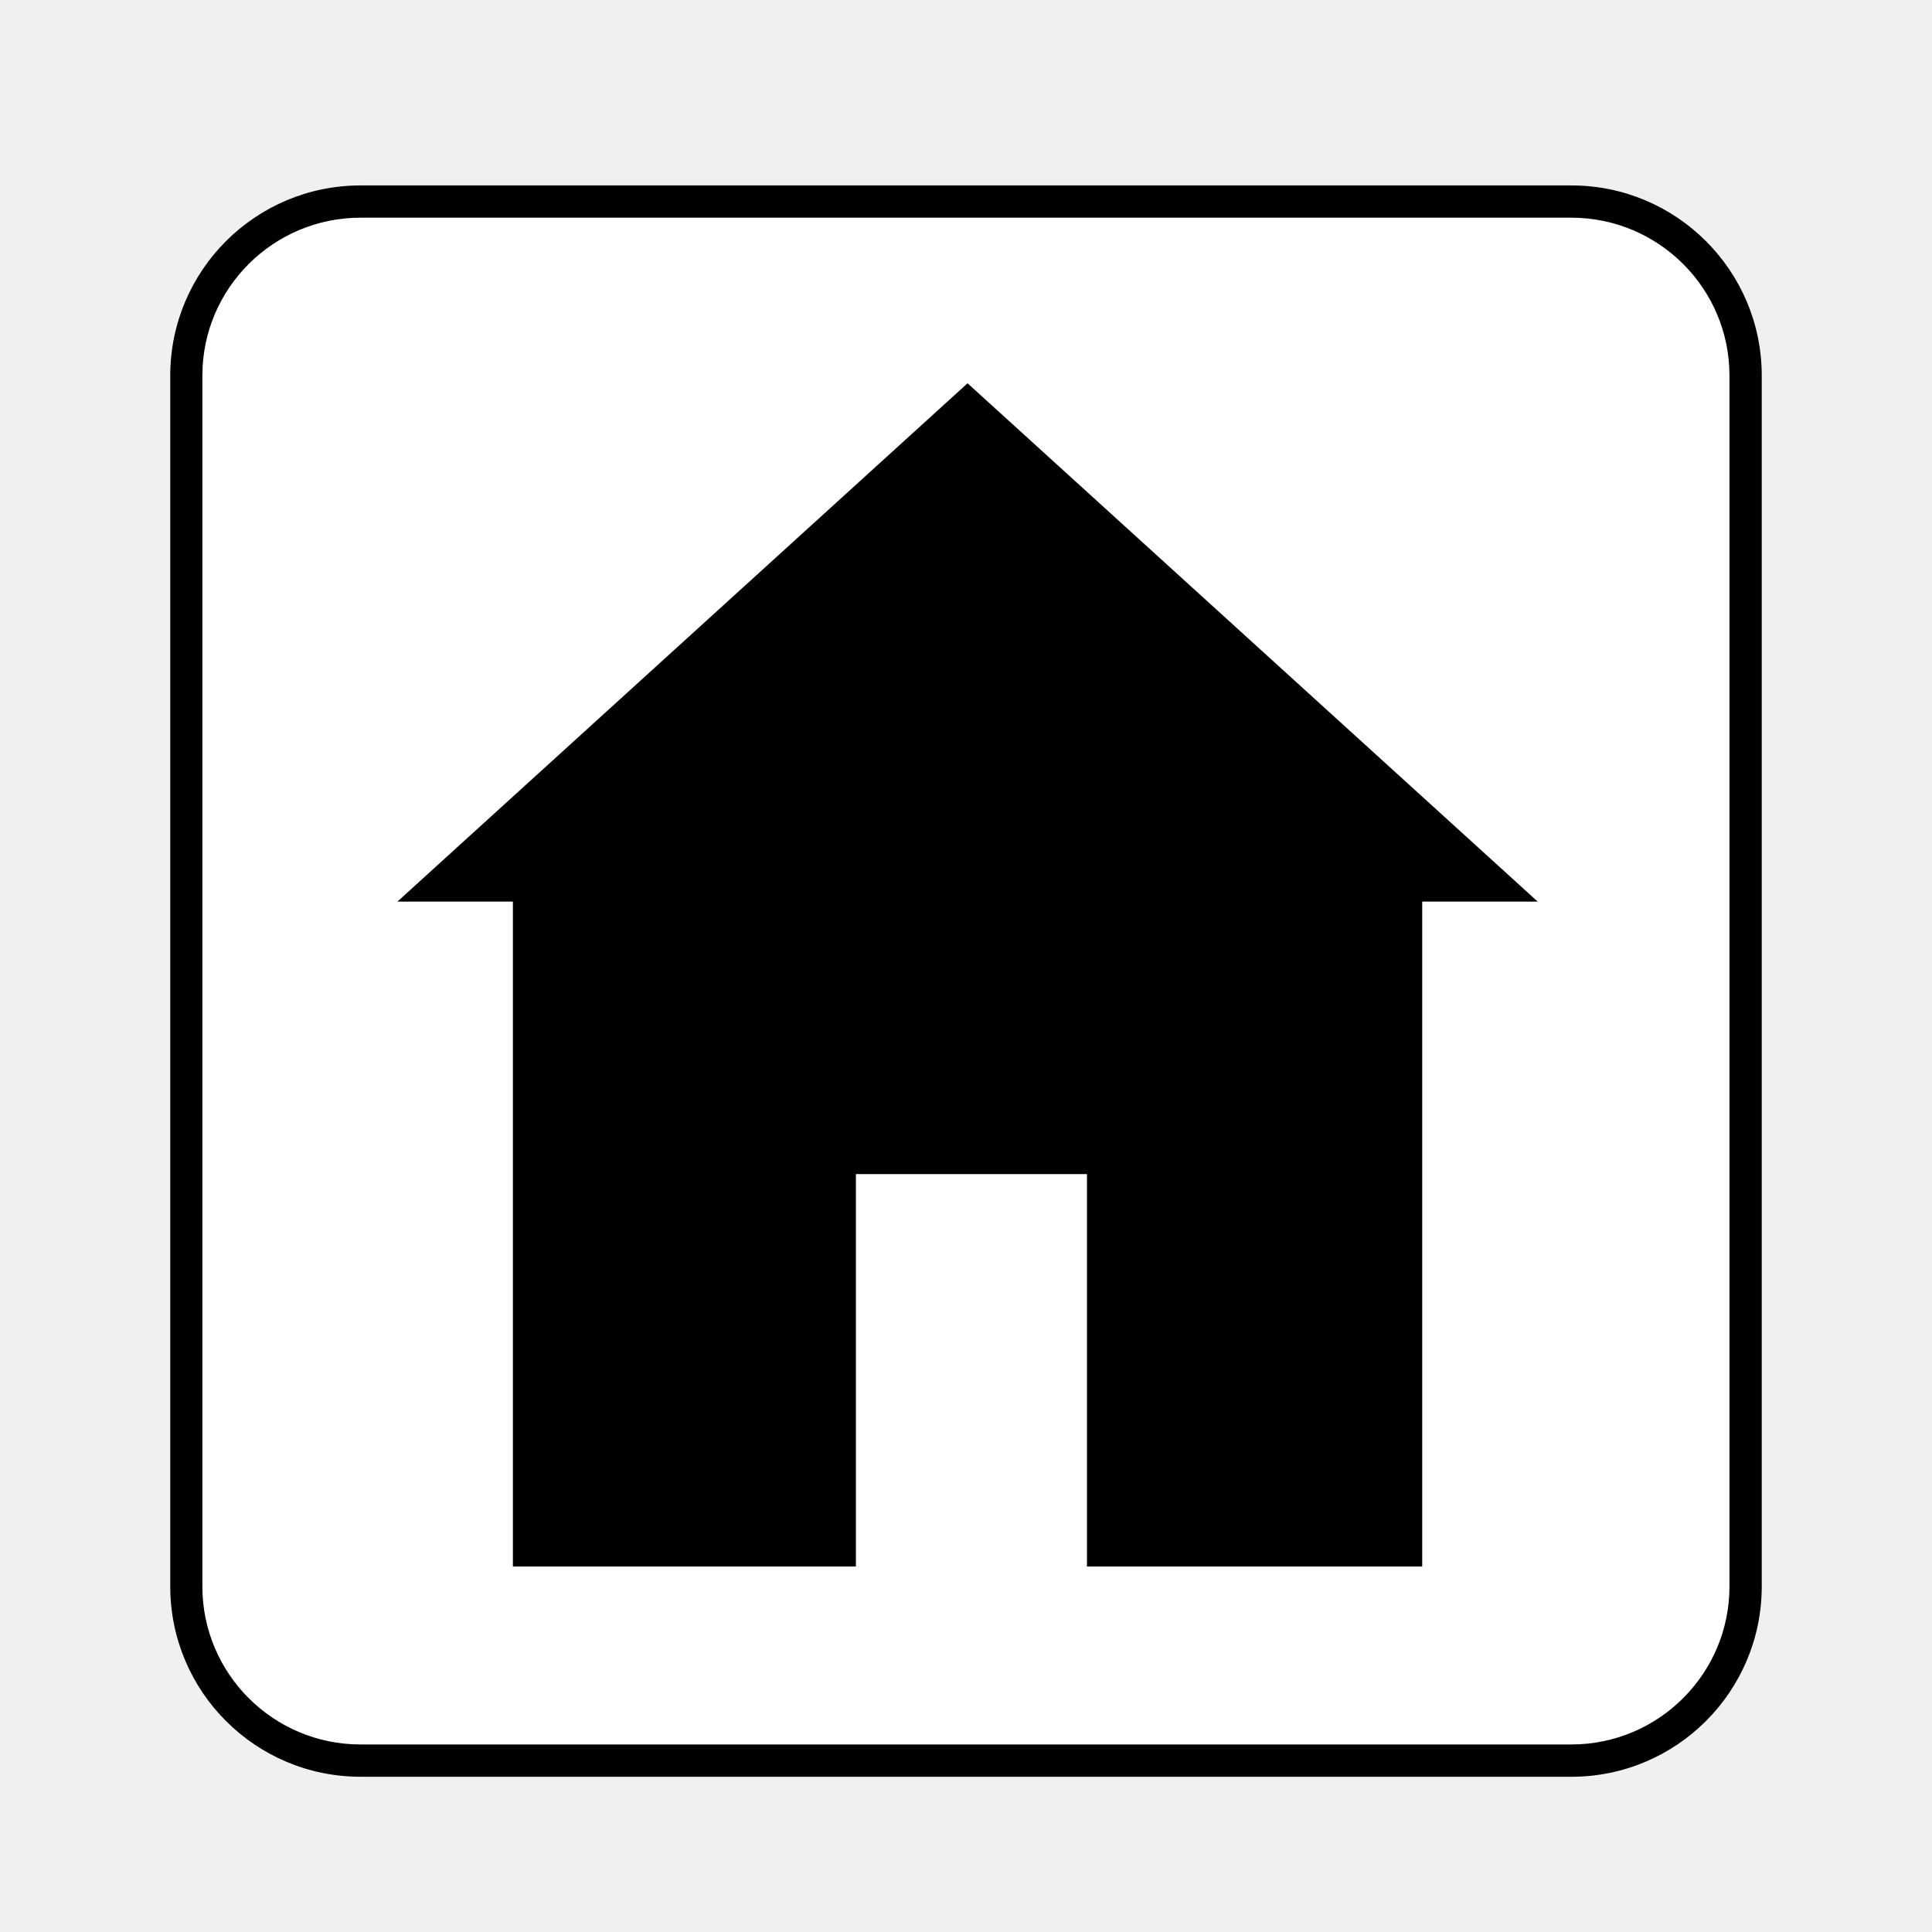
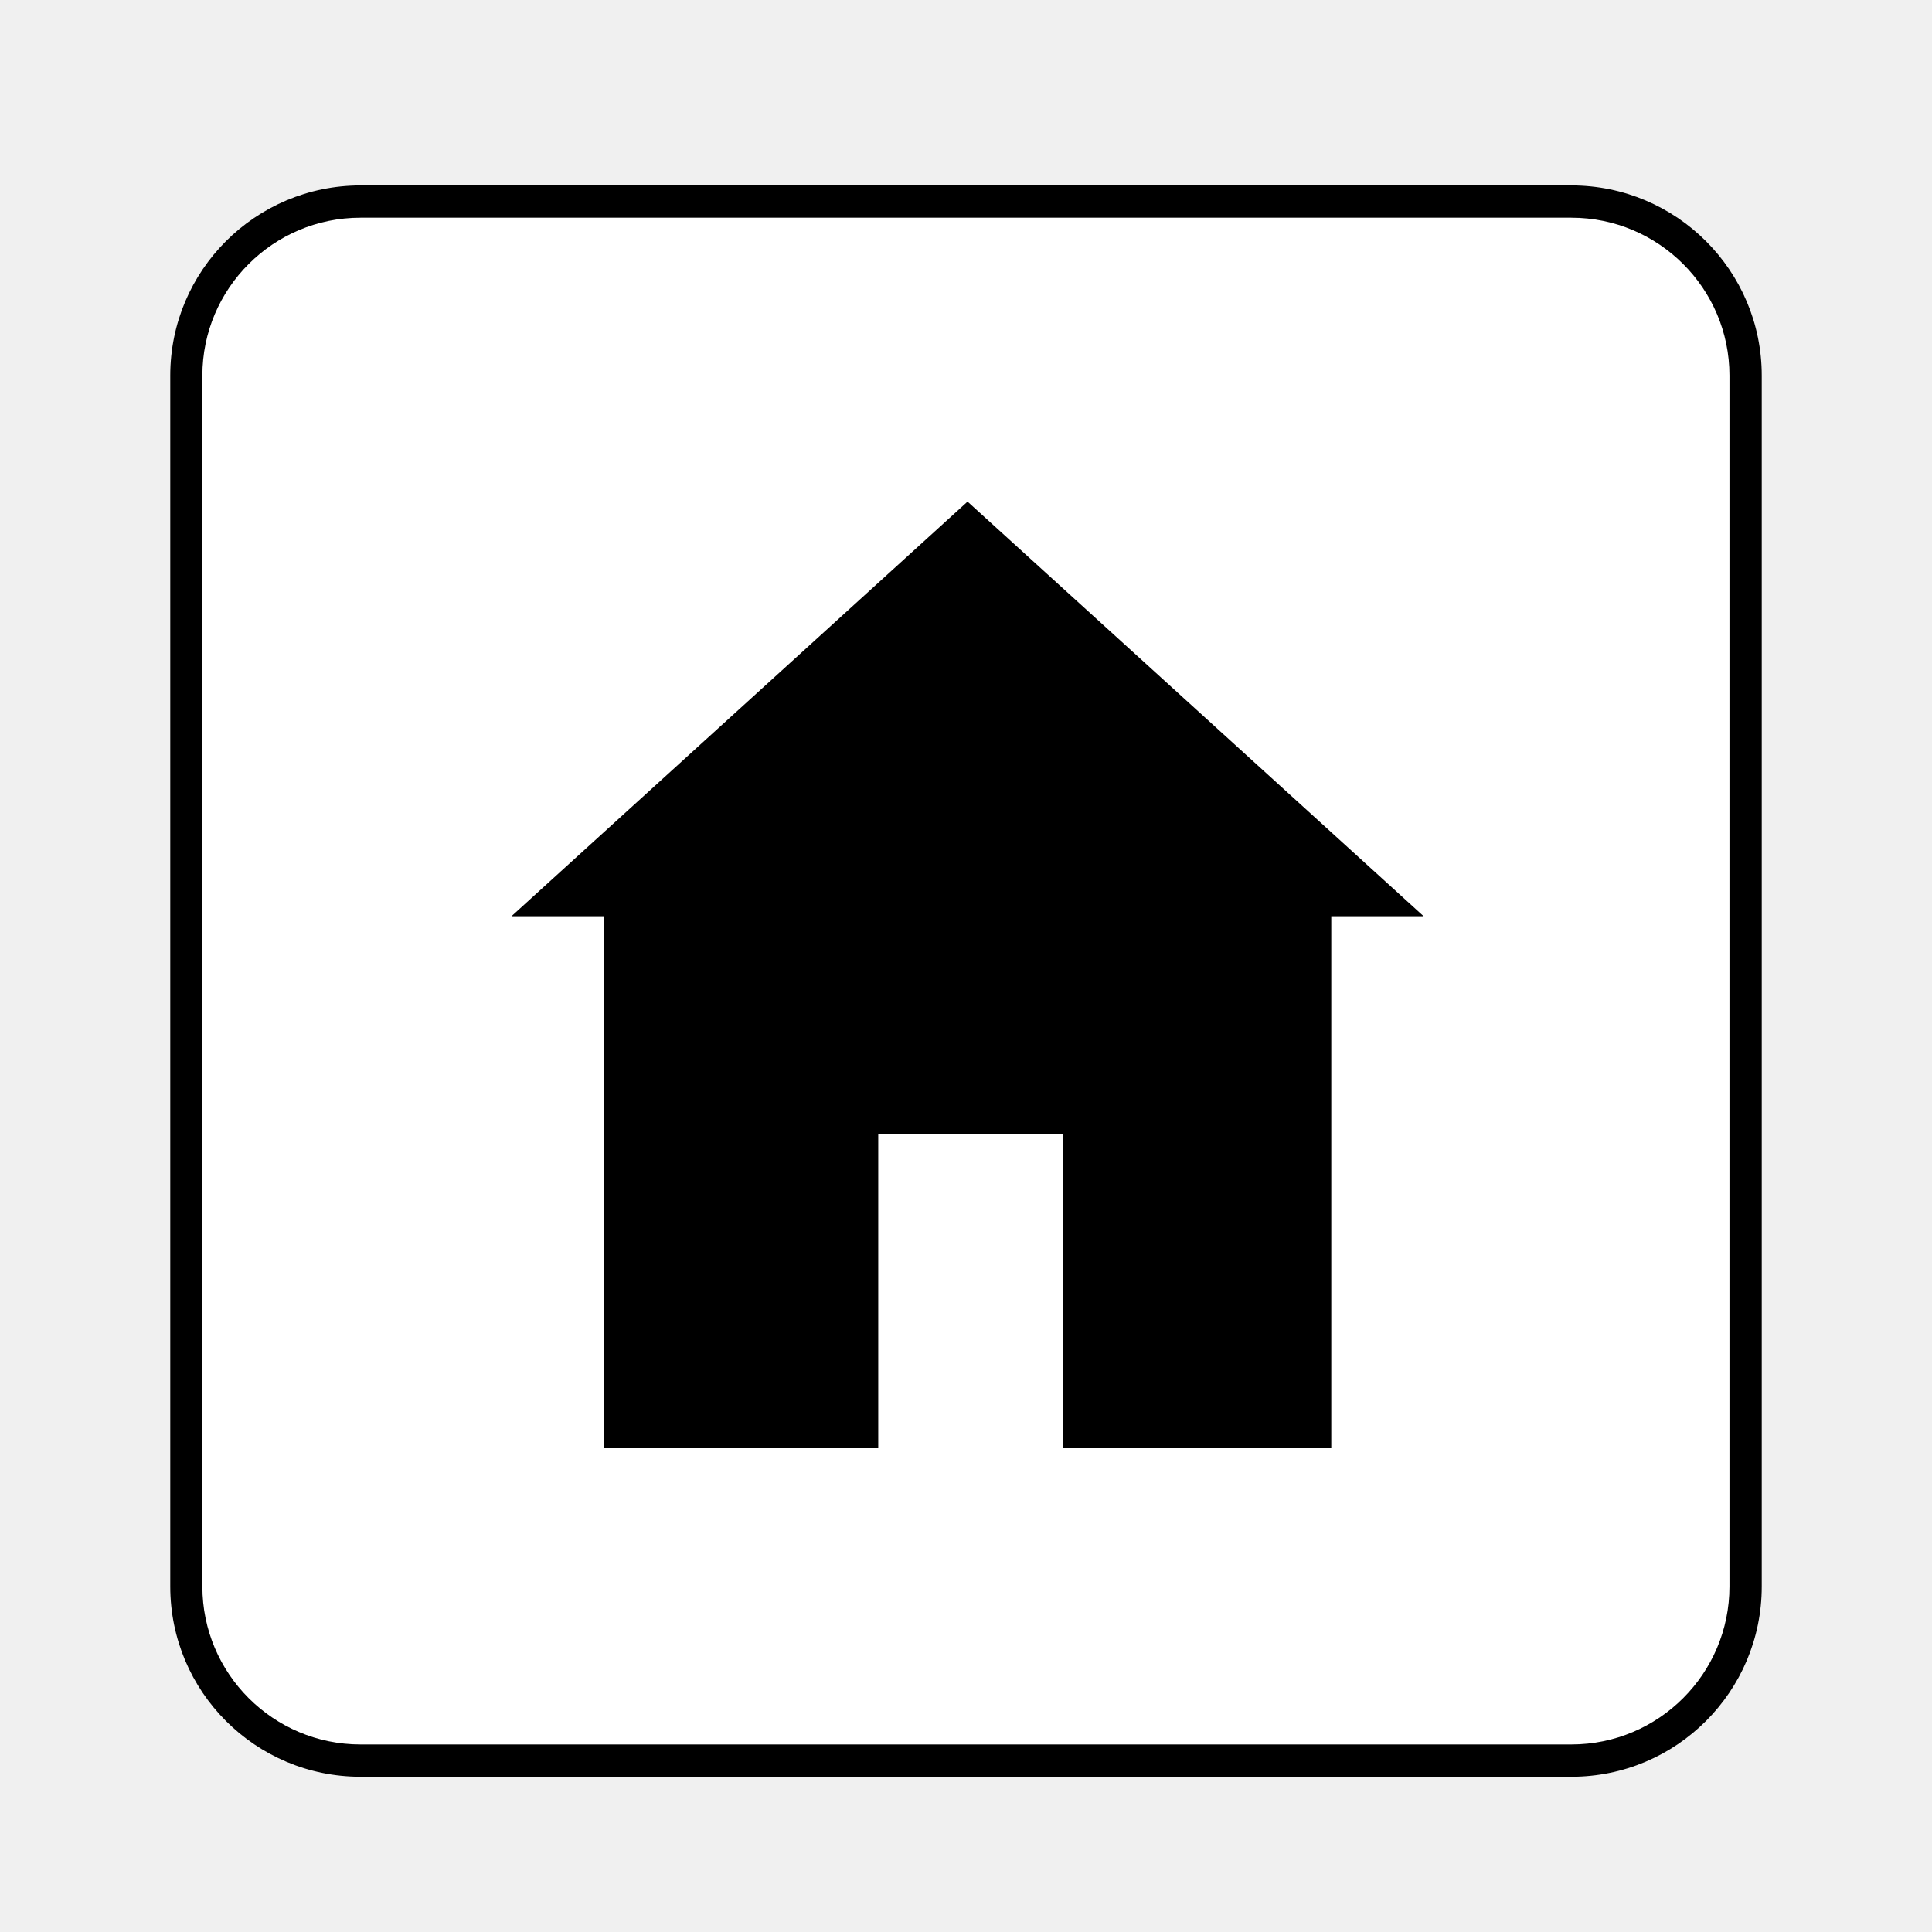
<svg xmlns="http://www.w3.org/2000/svg" width="16px" height="16px" viewBox="0 0 16 16" version="1.1" id="SVGRoot">
  <defs id="defs20207" />
  <g id="layer1">
    <g id="g30110" transform="matrix(1.333333,0,0,-1.333333,13.014,14.71433)">
      <path d="M 0,0 C 0.652,0 1.182,0.529 1.182,1.182 V 8.703 C 1.182,9.355 0.652,9.884 0,9.884 h -7.521 c -0.653,0 -1.182,-0.529 -1.182,-1.181 V 1.182 C -8.703,0.529 -8.174,0 -7.521,0 Z" fill="param(fill) #FFF" stroke="param(outline) #000" stroke-width="param(outline-width) 0.1" id="path30112" />
    </g>
    <g id="g30114" transform="matrix(1.333333,0,0,-1.333333,2.985334,1.802874)">
      <path d="m 0,0 c -0.542,0 -0.982,-0.44 -0.982,-0.98 v -7.522 c 0,-0.541 0.44,-0.981 0.982,-0.981 h 7.521 c 0.542,0 0.982,0.44 0.982,0.981 V -0.98 C 8.503,-0.44 8.063,0 7.521,0 Z" style="fill:#ffffff;fill-opacity:1;fill-rule:nonzero;stroke:none" id="path30116" />
    </g>
-     <polygon transform="matrix(0.0292706,0,0,0.02592638,-0.4756397,-0.1472597)" fill="param(fill)" fill-opacity="param(fill-opacity)" stroke="param(outline)" stroke-opacity="param(outline-opacity)" stroke-width="param(outline-width)" points="258.414,380.717 323.783,380.717 323.783,506.07 418.637,506.07 418.637,293.668 451.307,293.668 290.329,128.447 290,128.11 129.451,292.891 128.693,293.668 161.365,293.668 161.365,506.07 258.414,506.07 " id="polygon22" />
+     <polygon transform="matrix(0.02341648,0,0,0.0207411,1.222055,1.49694)" fill="param(fill)" fill-opacity="param(fill-opacity)" stroke="param(outline)" stroke-opacity="param(outline-opacity)" stroke-width="param(outline-width)" points="323.783,380.717 323.783,506.07 418.637,506.07 418.637,293.668 451.307,293.668 290.329,128.447 290,128.11 129.451,292.891 128.693,293.668 161.365,293.668 161.365,506.07 258.414,506.07 258.414,380.717 " id="polygon22" />
  </g>
</svg>
